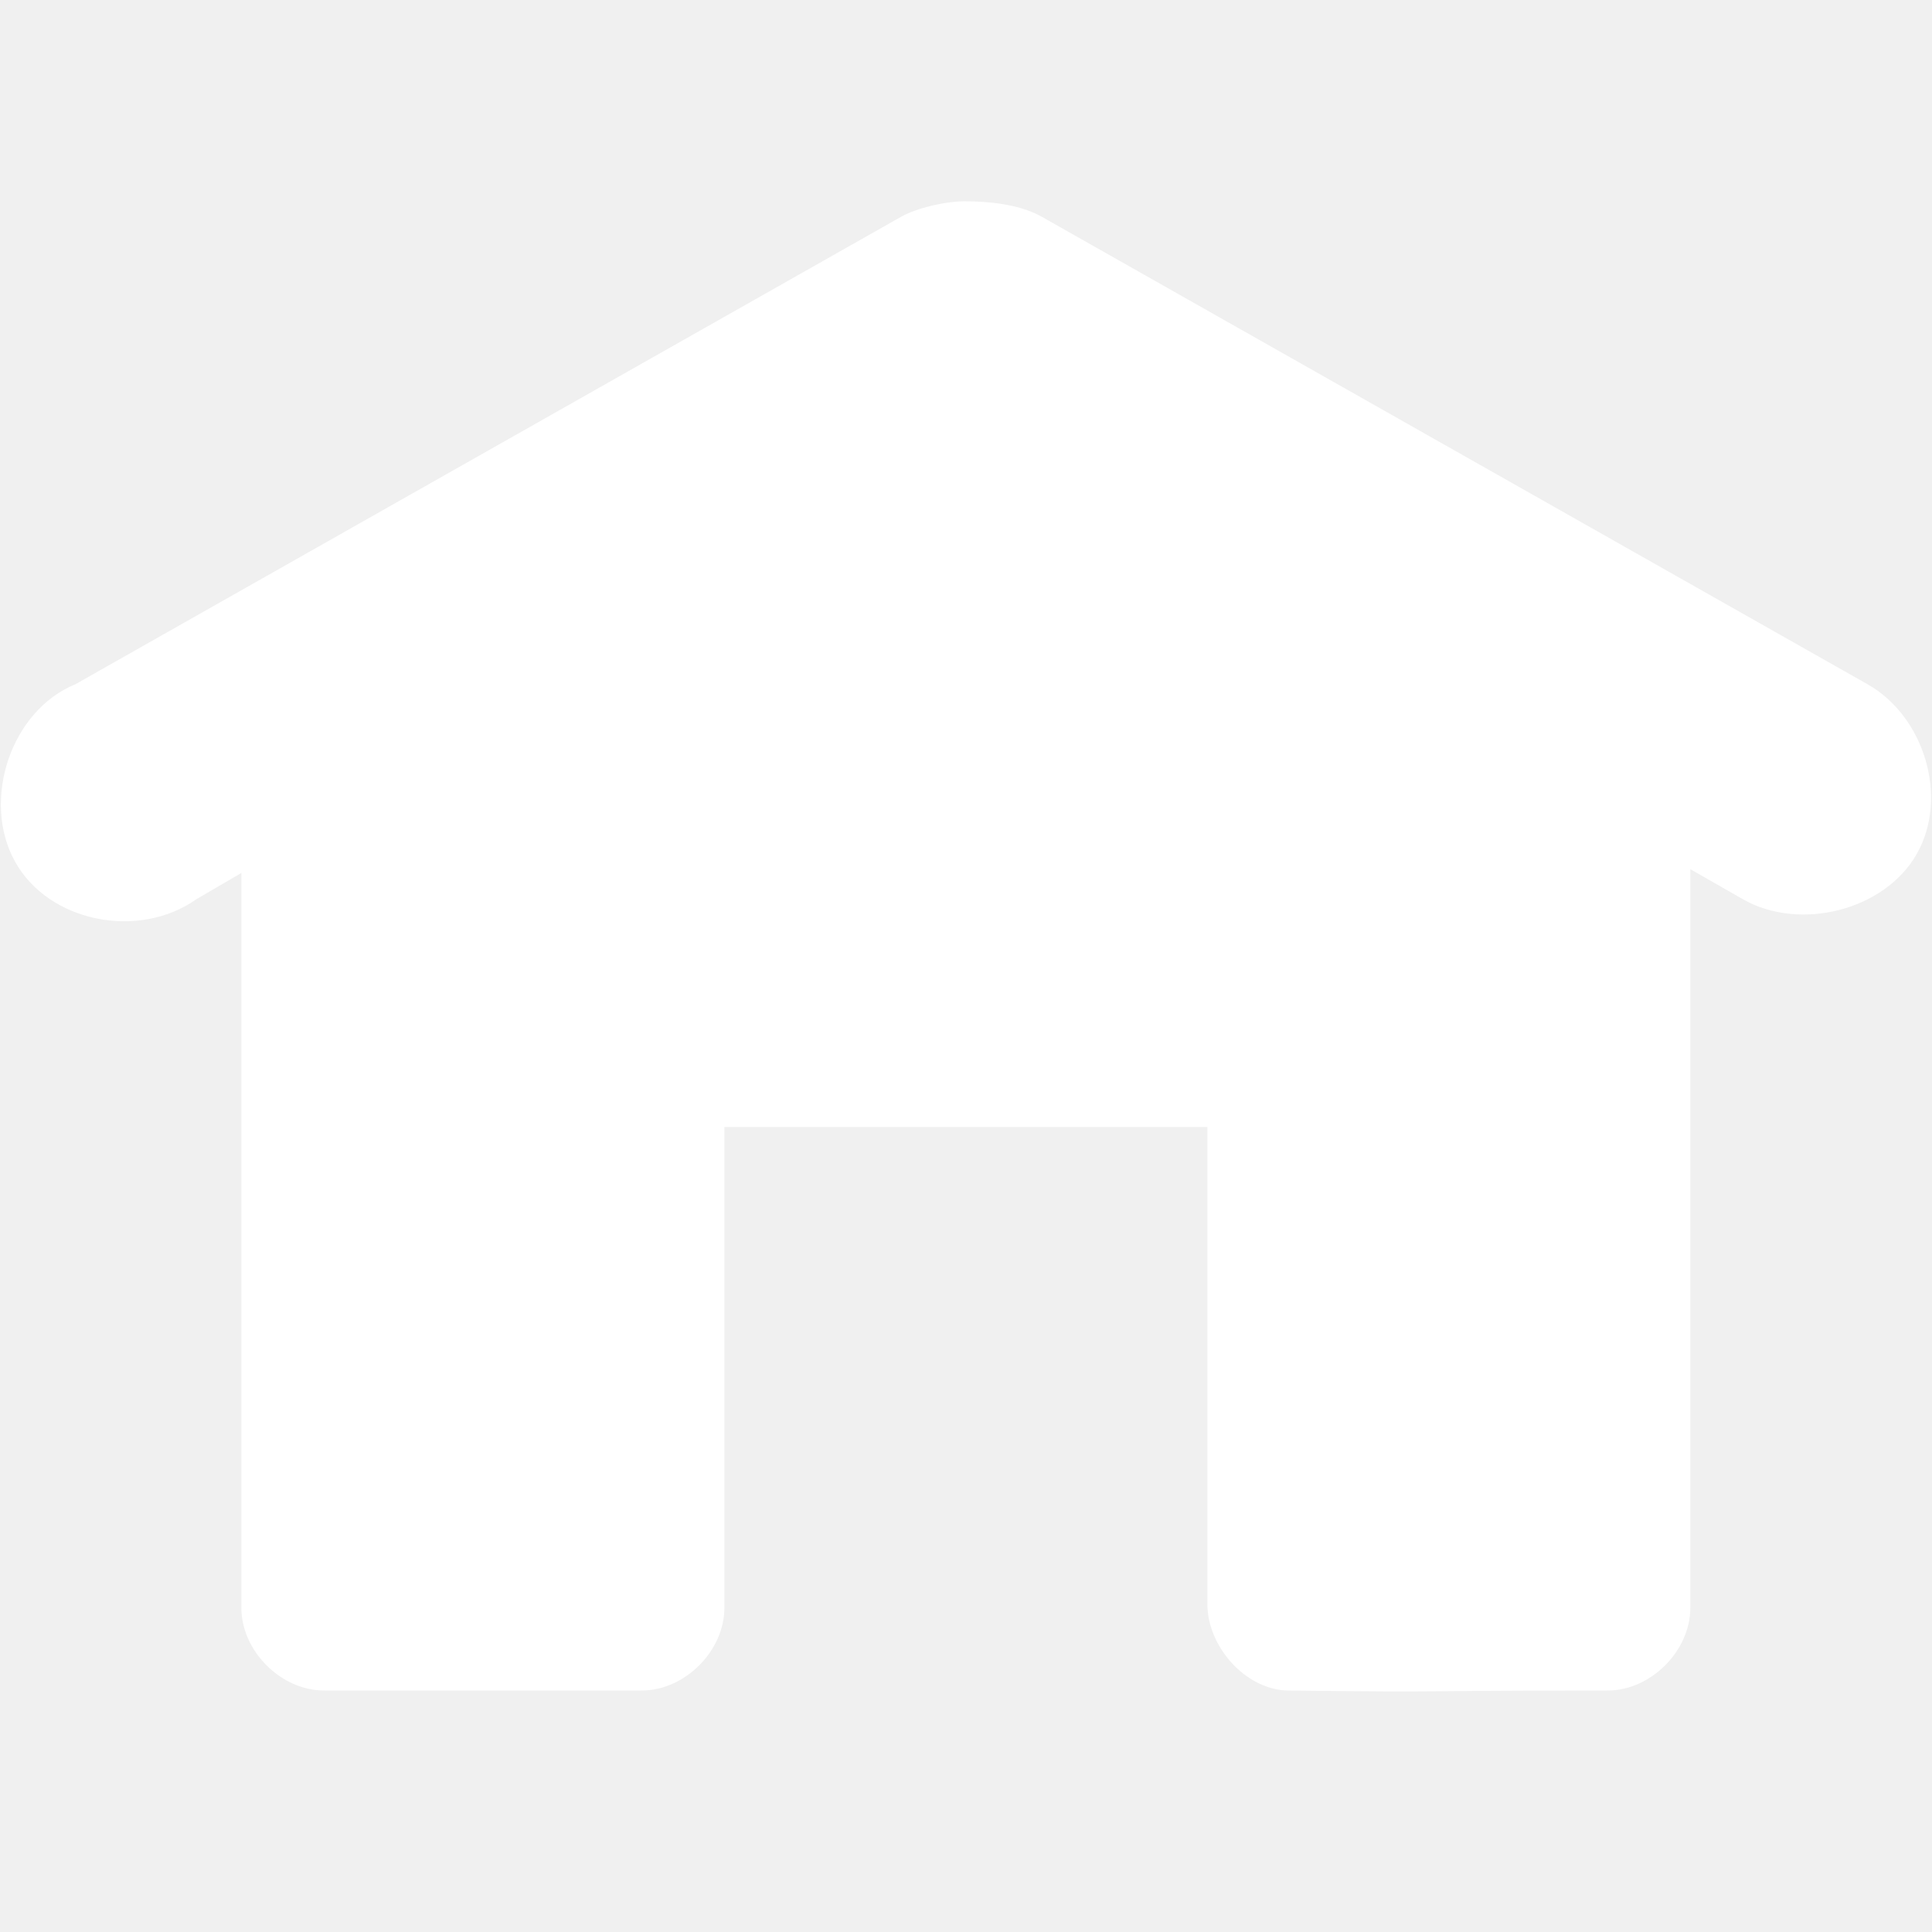
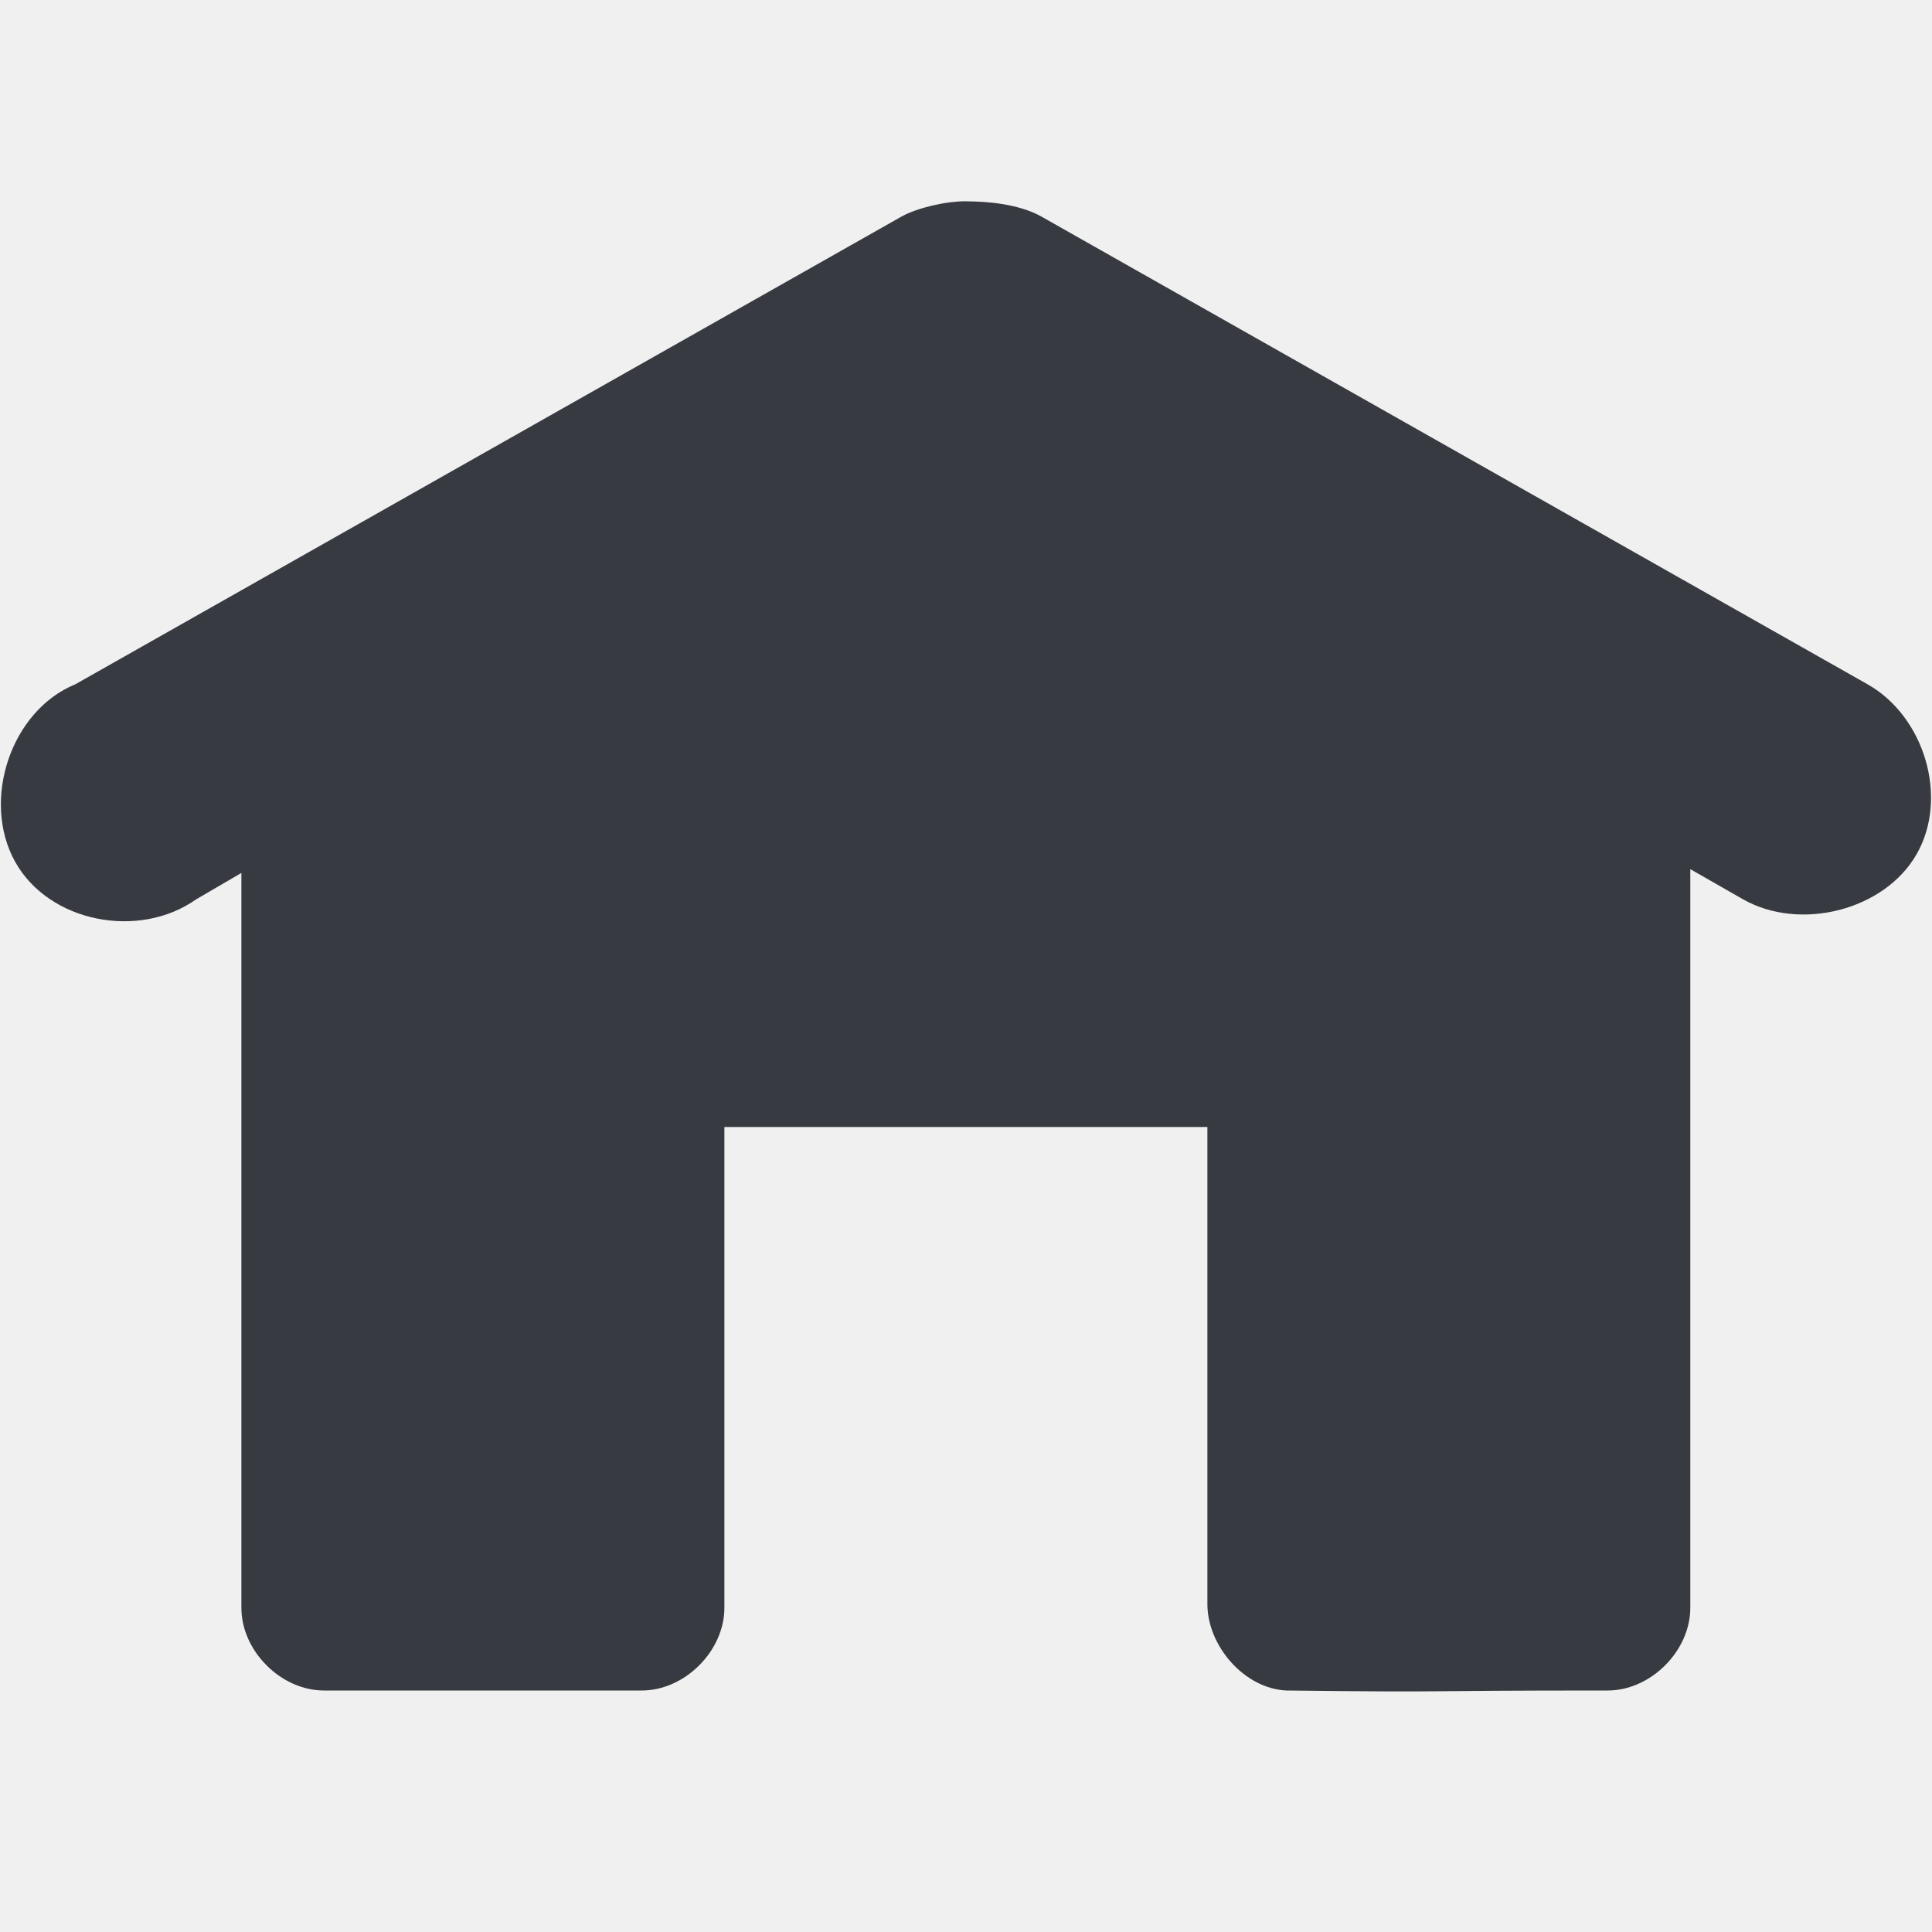
- <svg xmlns="http://www.w3.org/2000/svg" height="24" id="svg7384" version="1.1" width="24">
-   <defs id="defs7386" />
-   <g id="actions" style="display:inline" transform="translate(-41.00041,-303)">
-     <g id="g11938" transform="matrix(1.5,0,0,1.499998,-195.0696,-836.8532)">
-       <g id="g11942" style="fill:#ffffff" transform="matrix(0.02603569,0,0,0.02603569,345.9666,902.0762)">
-         <g id="g11944" style="fill:#ffffff" />
-         <g id="g11946" style="fill:#ffffff" />
-       </g>
-       <g id="g11948" transform="matrix(0,1,1,0,-360.62,639.9031)">
-         <rect height="16" id="rect11950" style="color:#ffffff;fill:none;stroke:none;stroke-width:1;marker:none;visibility:visible;display:inline;overflow:visible;enable-background:new" width="16" x="120" y="518" />
-       </g>
-     </g>
-     <path d="m 53,305.5 c -0.265,0 -0.611,0.086 -0.797,0.188 l -10.266,5.812 c -0.805,0.329 -1.17,1.445 -0.75,2.203 0.42,0.758 1.541,0.971 2.25,0.469 l 0.562,-0.328 0,9.125 c -0.003,0.535 0.49,1.034 1.031,1.031 l 3.938,0 c 0.541,0.003 1.034,-0.496 1.031,-1.031 l 0,-5.969 6,0 0,5.922 c -0.003,0.52 0.459,1.057 0.984,1.078 2.254,0.026 1.333,0 3.984,0 0.541,0.003 1.034,-0.496 1.031,-1.031 l 0,-9.172 0.656,0.375 c 0.705,0.4 1.755,0.14 2.156,-0.562 0.401,-0.702 0.096,-1.71 -0.609,-2.109 l -10.266,-5.812 c -0.28,-0.156 -0.672,-0.188 -0.938,-0.188 z" id="path11952" style="font-size:medium;font-style:normal;font-variant:normal;font-weight:normal;font-stretch:normal;text-indent:0;text-align:start;text-decoration:none;line-height:normal;letter-spacing:normal;word-spacing:normal;text-transform:none;direction:ltr;block-progression:tb;writing-mode:lr-tb;text-anchor:start;baseline-shift:baseline;color:#000000;fill:#ffffff;stroke:none;stroke-width:1.367;marker:none;visibility:visible;display:inline;overflow:visible;enable-background:accumulate;font-family:Sans;-inkscape-font-specification:Sans" />
+ <svg xmlns="http://www.w3.org/2000/svg" height="24" version="1.1" width="24">
+   <g transform="translate(-41.00041,-316)">
+     <path d="m 53,318.5 c -0.265,0 -0.611,0.086 -0.797,0.188 l -10.266,5.812 c -0.805,0.329 -1.17,1.445 -0.75,2.203 0.42,0.758 1.541,0.971 2.25,0.469 l 0.562,-0.328 0,9.125 c -0.003,0.535 0.49,1.034 1.031,1.031 l 3.938,0 c 0.541,0.003 1.034,-0.496 1.031,-1.031 l 0,-5.969 6,0 0,5.922 c -0.003,0.52 0.459,1.057 0.984,1.078 2.254,0.026 1.333,0 3.984,0 0.541,0.003 1.034,-0.496 1.031,-1.031 l 0,-9.172 0.656,0.375 c 0.705,0.4 1.755,0.14 2.156,-0.562 0.401,-0.702 0.096,-1.71 -0.609,-2.109 l -10.266,-5.812 c -0.28,-0.156 -0.672,-0.188 -0.938,-0.188 z" style="fill:#373b41;stroke-width:1.367" />
  </g>
</svg>
